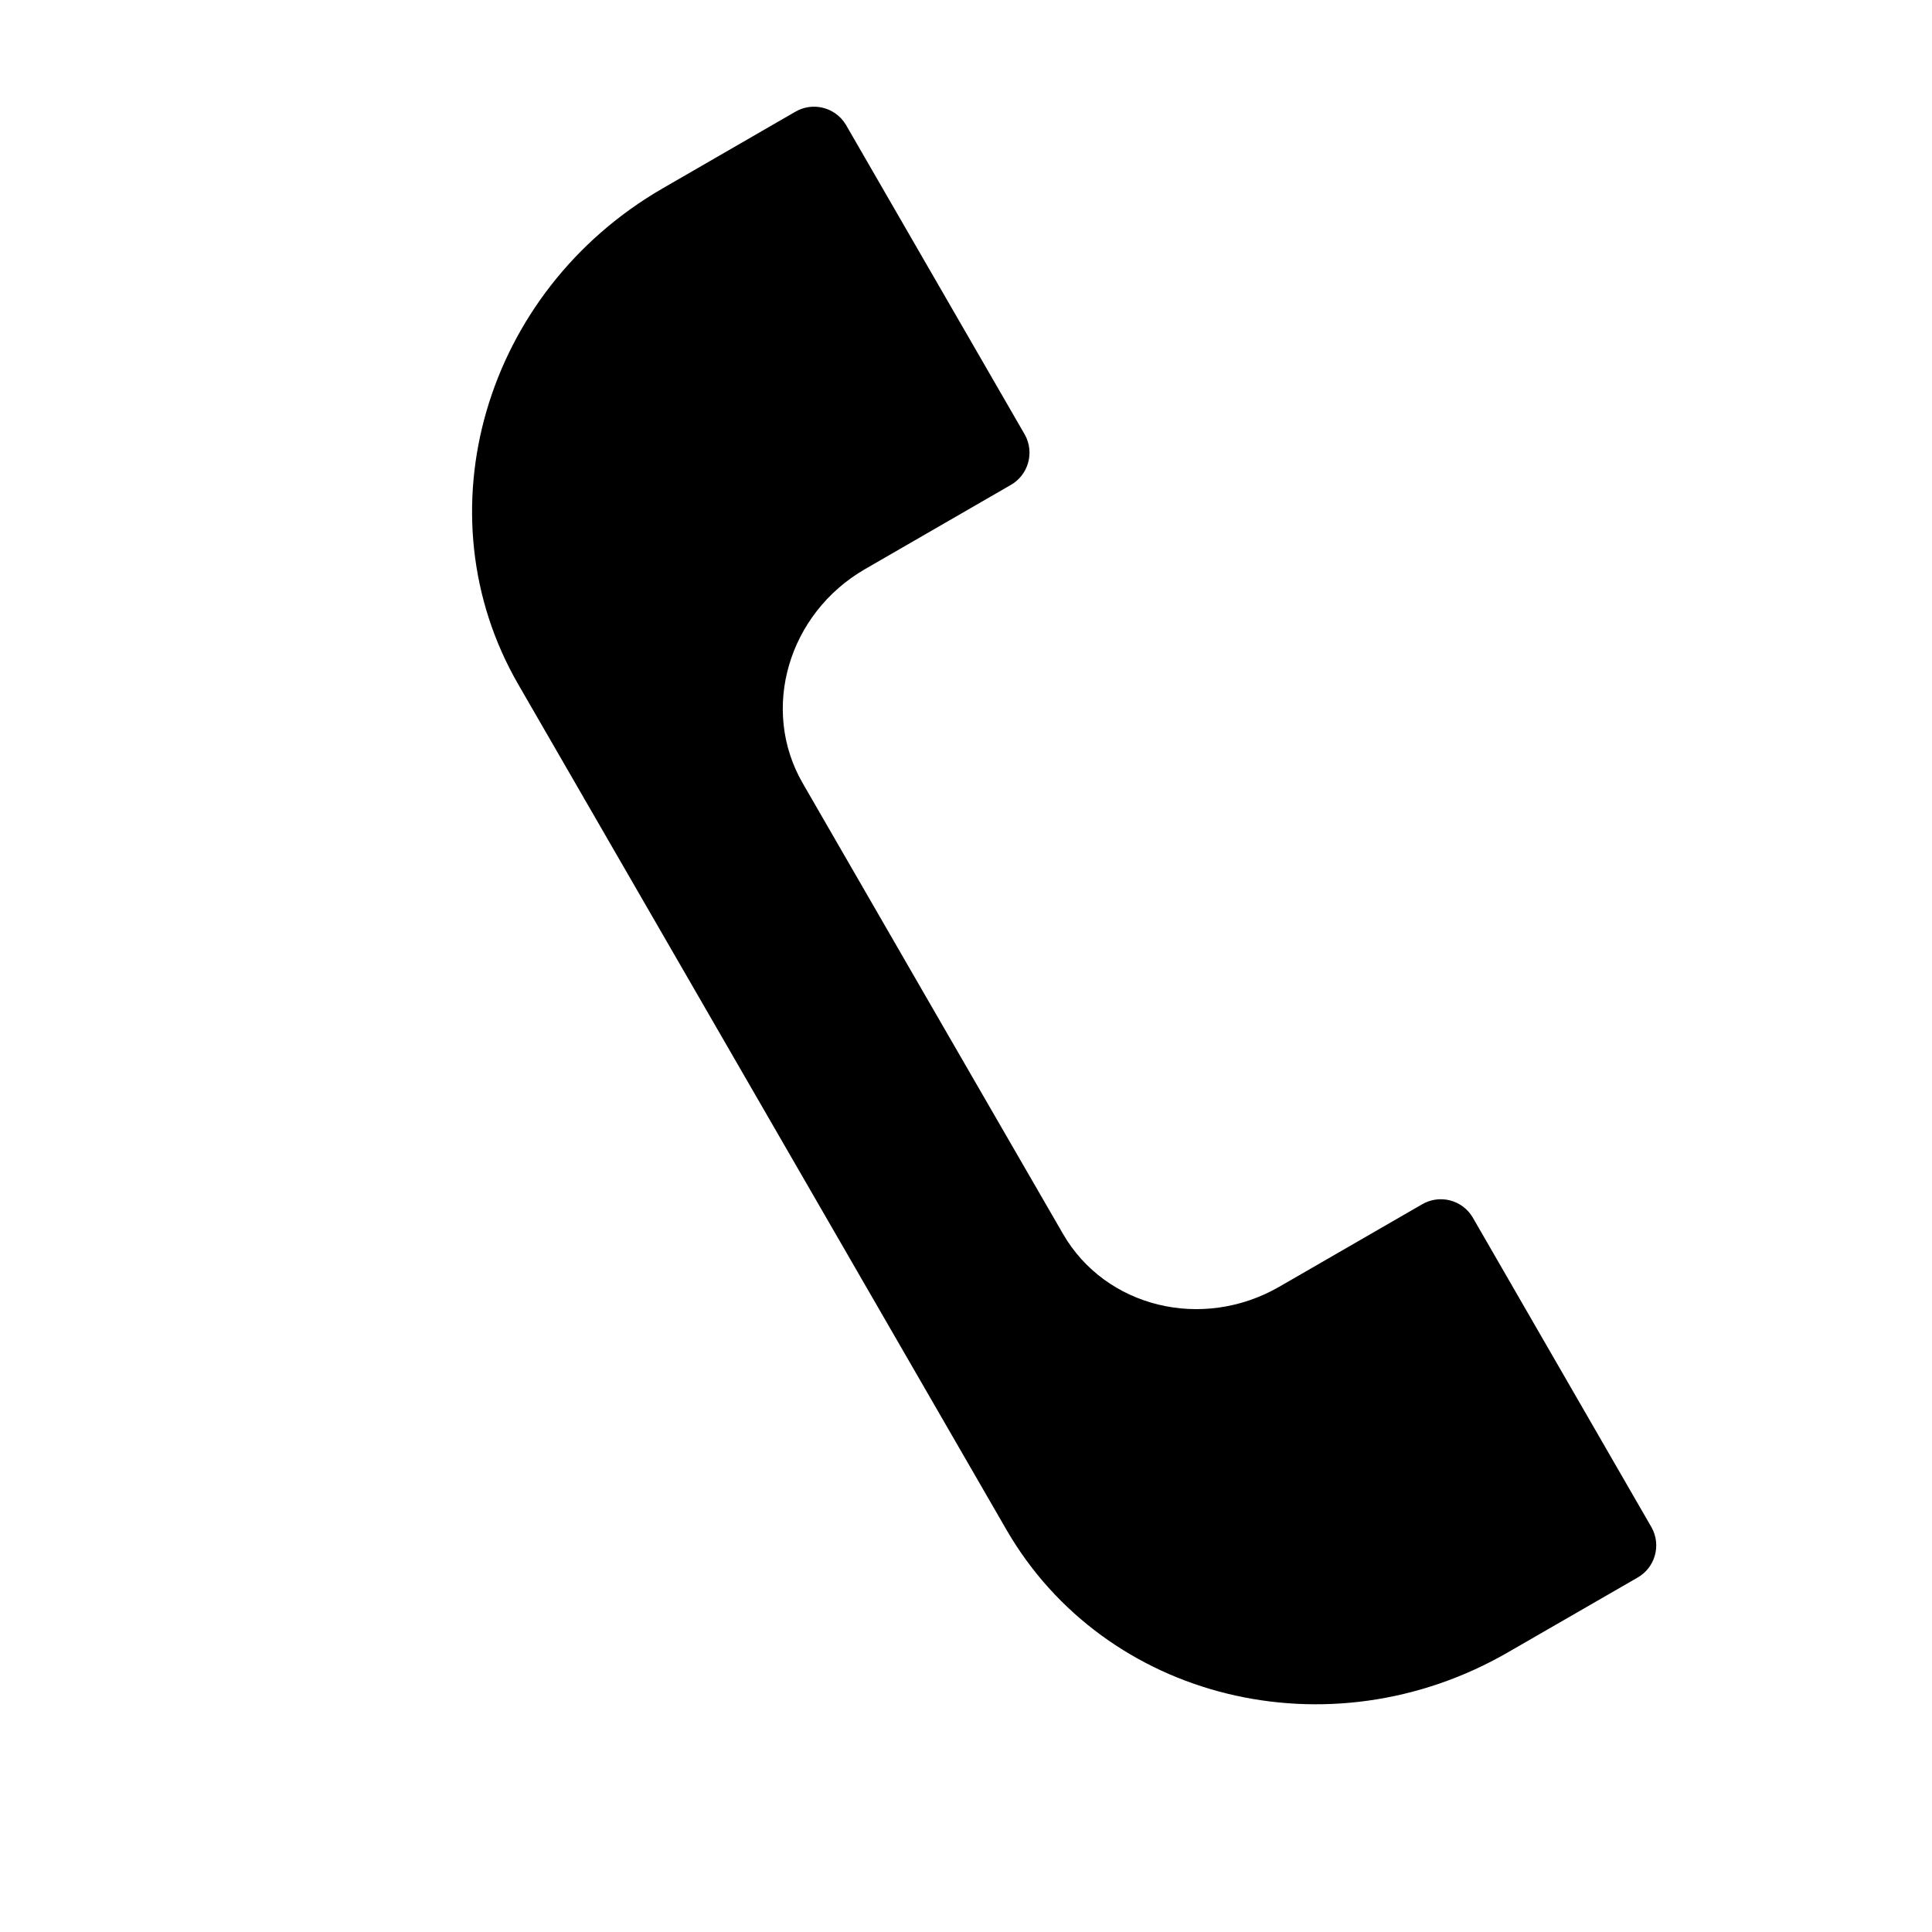
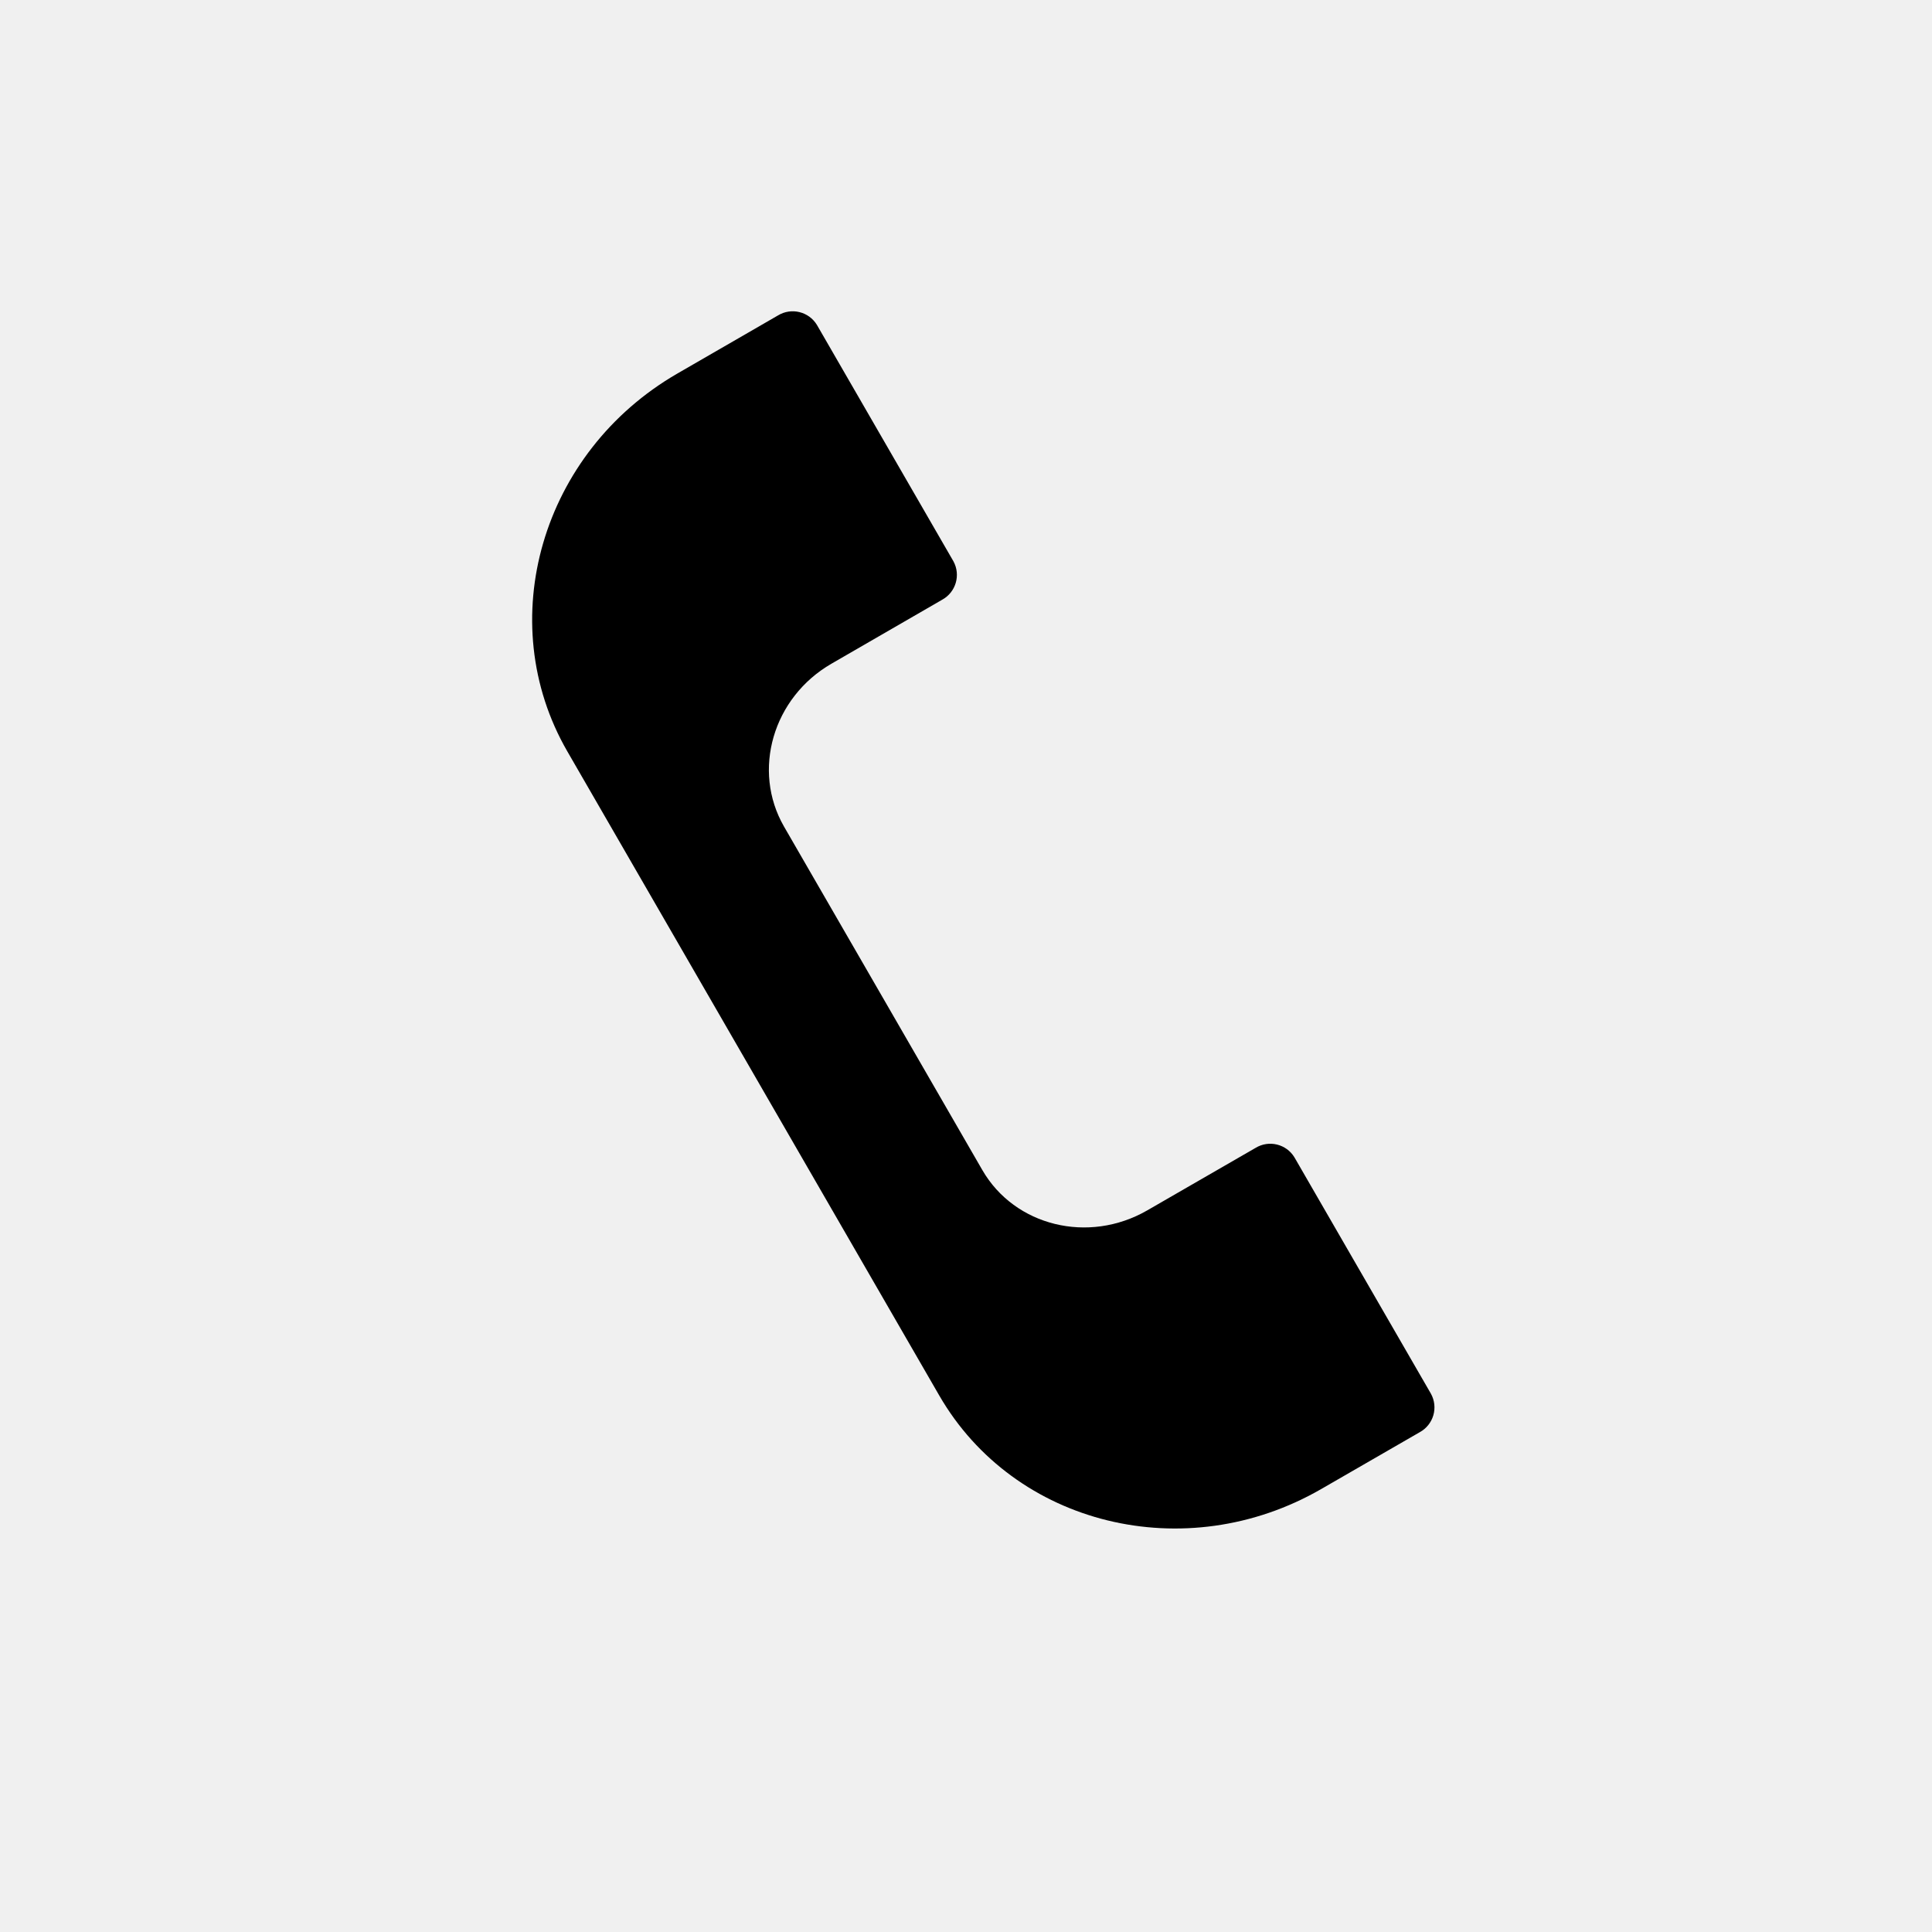
- <svg xmlns="http://www.w3.org/2000/svg" width="16" height="16">
-   <g transform="translate(-728 -2759)" fill="none" fill-rule="evenodd">
-     <path fill="#FFF" d="M0 0h1920v3279H0z" />
-     <rect stroke="#E9E9E9" x="688.5" y="2711.5" width="831" height="177" rx="8" />
-     <path fill="#FFF" d="M728 2759h16v16h-16z" />
-     <path d="m740.488 2772.684 1.07-.617a.307.307 0 0 0 .12-.417l-1.483-2.57a.307.307 0 0 0-.422-.104l-1.178.68c-.638.368-1.44.172-1.792-.438l-1.08-1.869-1.076-1.864c-.352-.61-.12-1.404.517-1.772l1.202-.694a.308.308 0 0 0 .122-.418l-1.484-2.57a.308.308 0 0 0-.422-.103l-1.094.632c-1.477.853-2.013 2.691-1.197 4.106l4.043 7.001c.817 1.415 2.677 1.87 4.154 1.017z" fill="#000" />
+ <svg xmlns="http://www.w3.org/2000/svg" width="24" height="24">
+   <g fill="none" fill-rule="evenodd">
+     <path d="M0 0h24v24H0z" />
+     <path d="m16.415 18.496 1.222-.705a.351.351 0 0 0 .139-.477l-1.696-2.937a.351.351 0 0 0-.482-.118l-1.347.777c-.728.42-1.645.196-2.048-.501l-1.233-2.136-1.23-2.13c-.403-.698-.139-1.605.59-2.025l1.374-.794a.352.352 0 0 0 .14-.477l-1.696-2.937a.352.352 0 0 0-.483-.118l-1.25.722c-1.689.975-2.301 3.076-1.368 4.693l4.62 8.001c.934 1.617 3.06 2.137 4.748 1.162z" fill="#000" />
  </g>
</svg>
